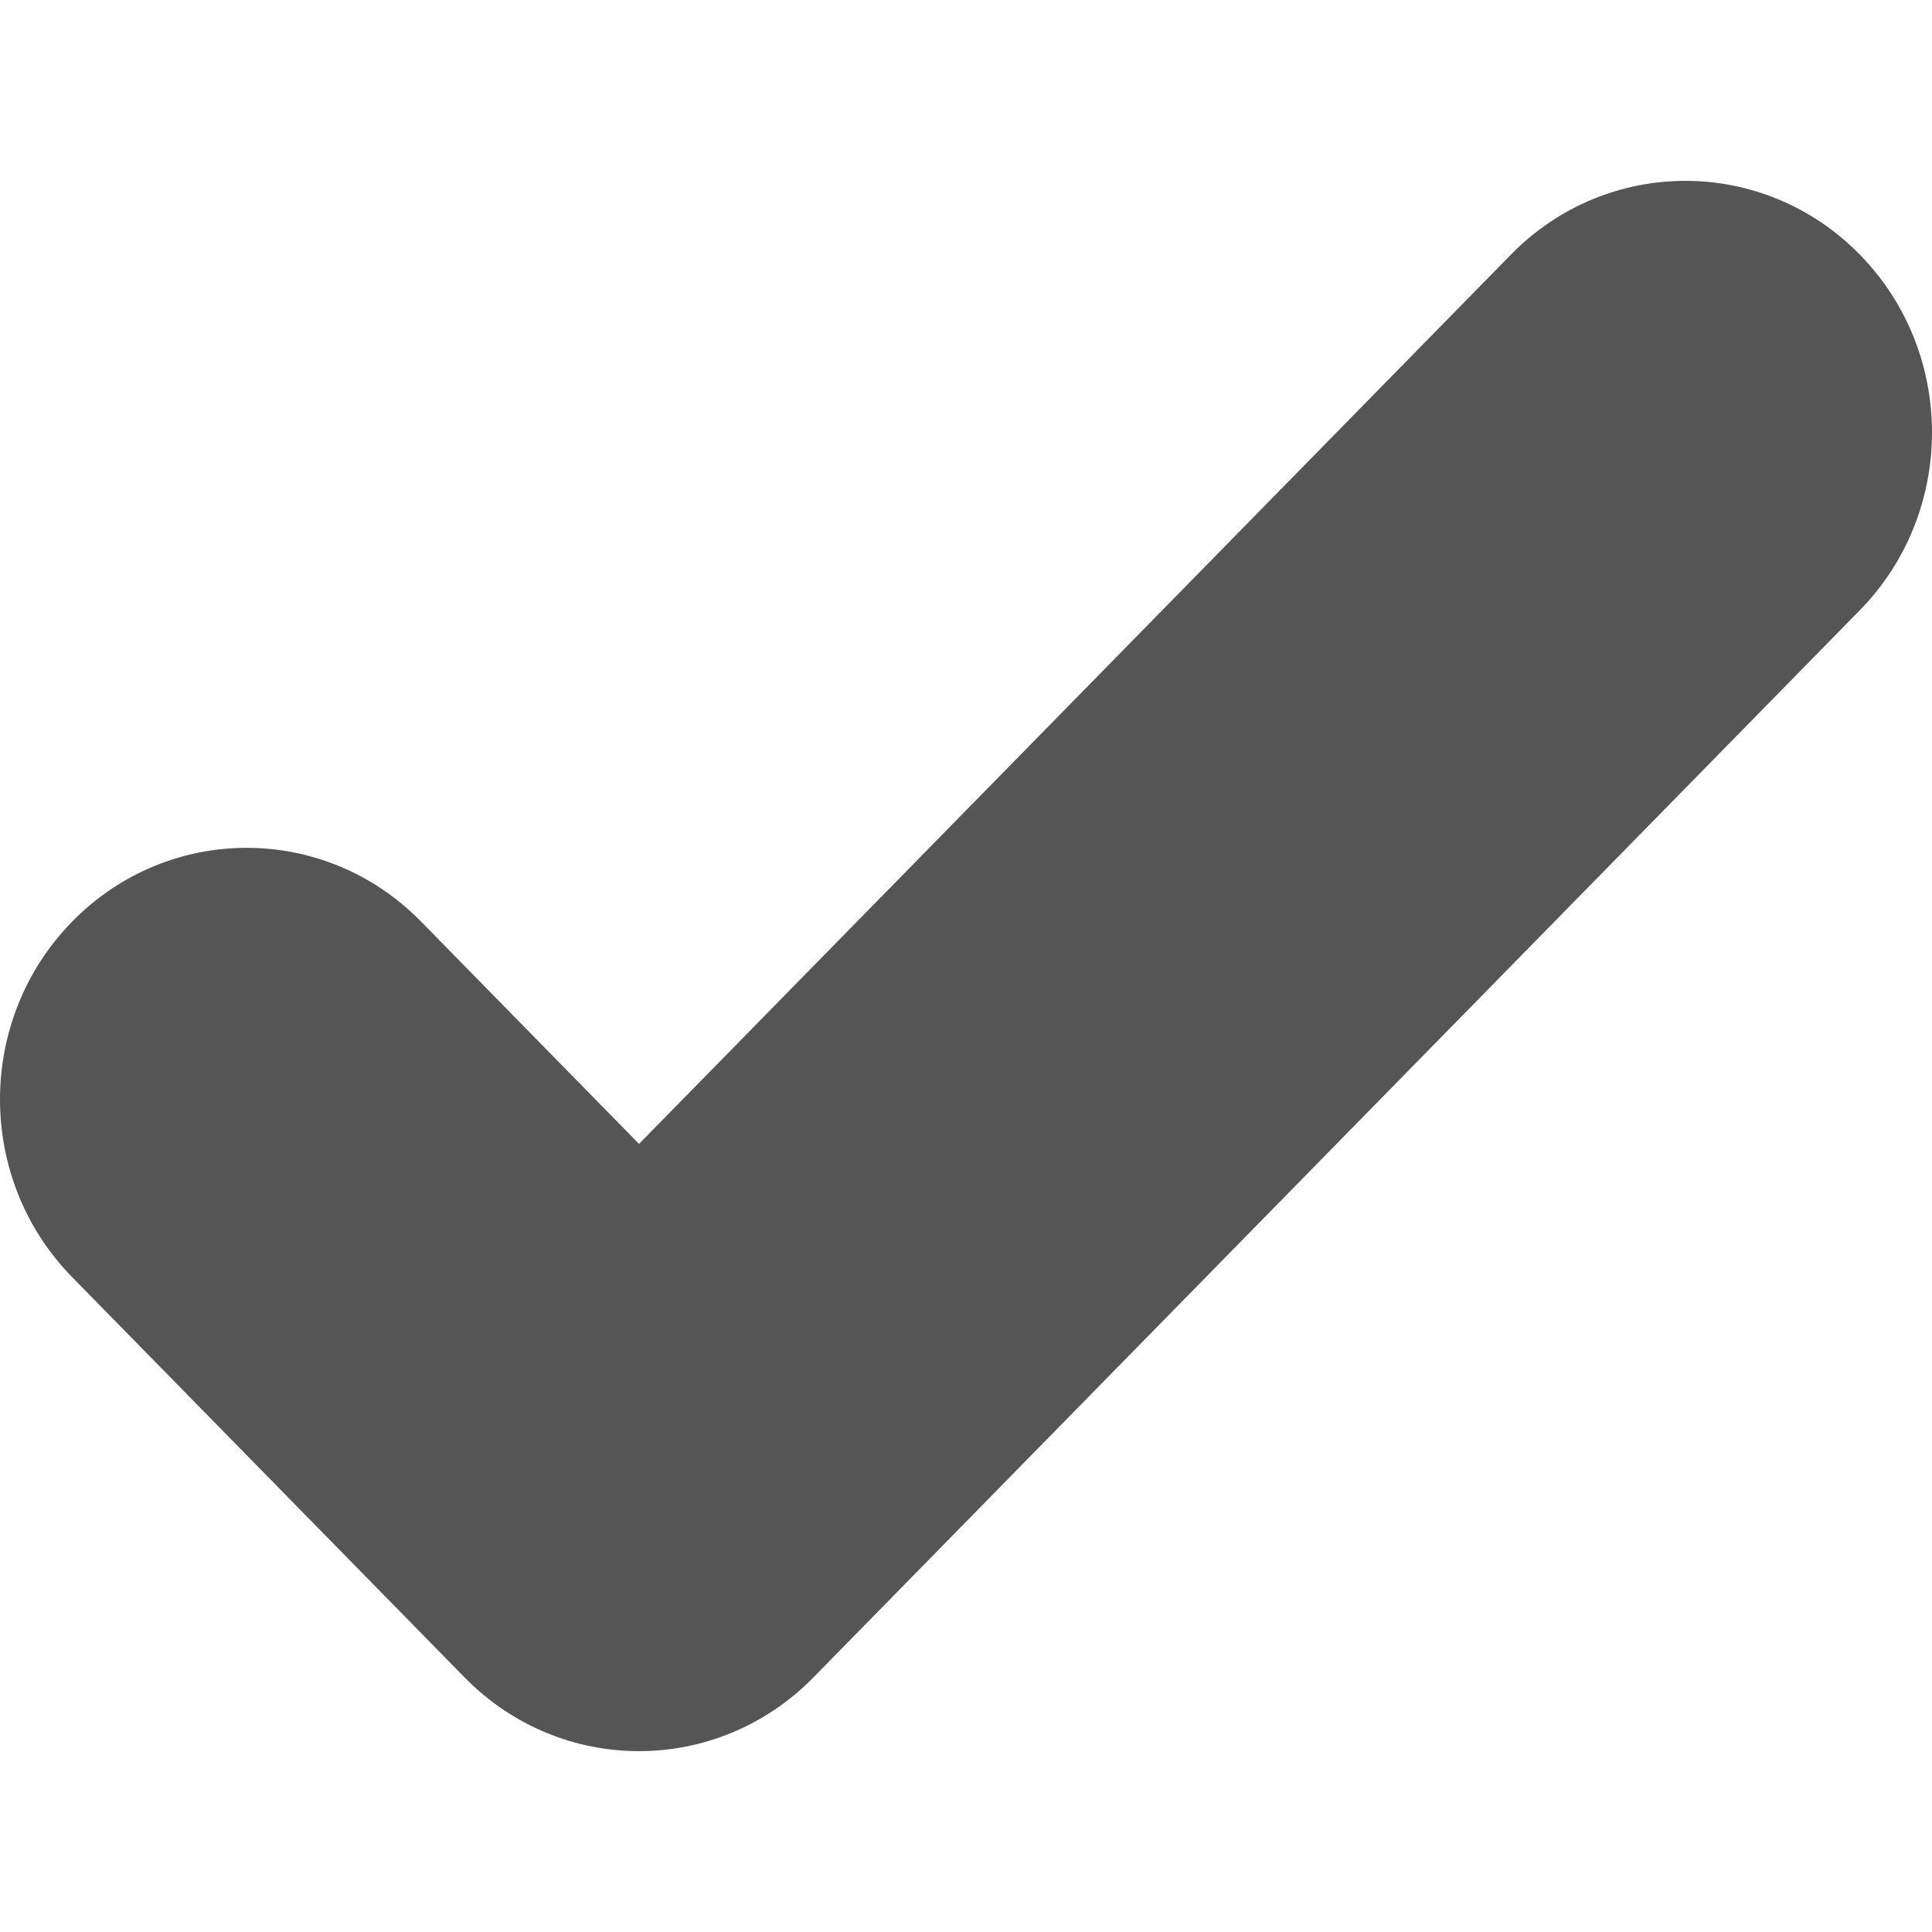
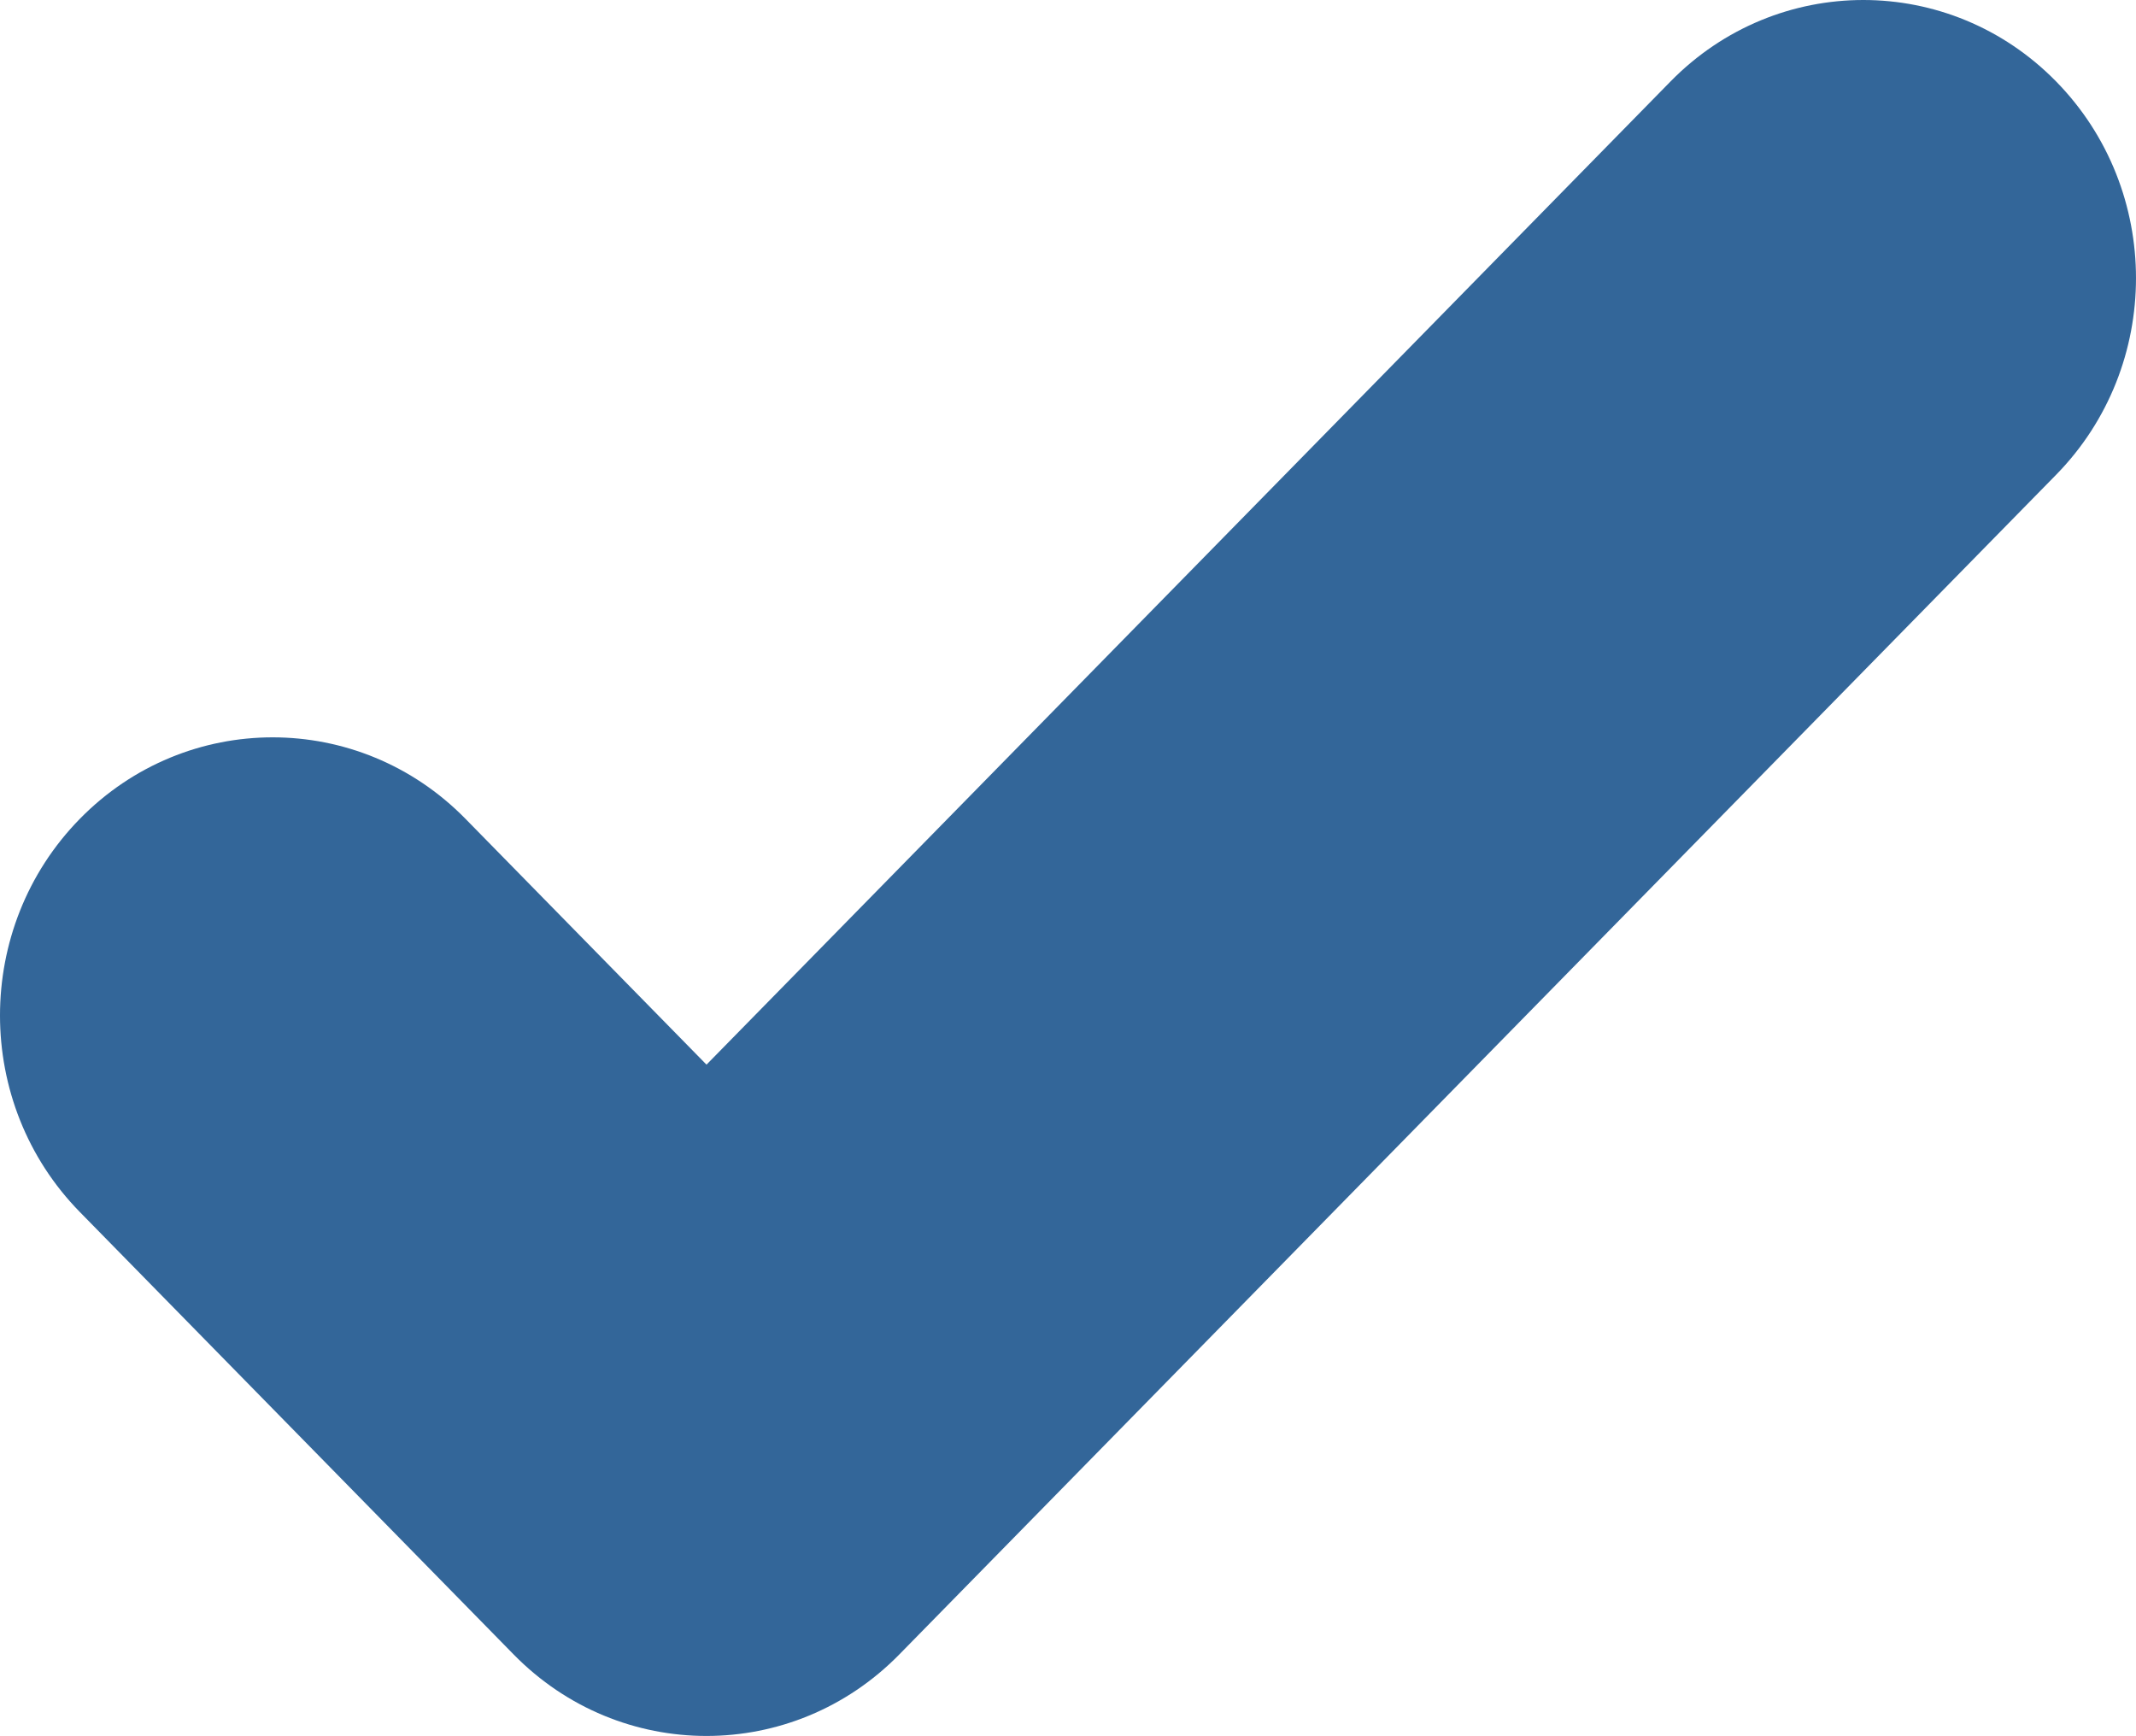
- <svg xmlns="http://www.w3.org/2000/svg" version="1.1" id="Capa_1" x="0px" y="0px" width="512px" height="512px" viewBox="0 0 611.99 611.99" style="enable-background:new 0 0 611.99 611.99;" xml:space="preserve">
-   <g>
-     <g>
-       <g id="_x39__34_">
-         <g>
-           <path d="M589.105,80.63c-30.513-31.125-79.965-31.125-110.478,0L202.422,362.344l-69.061-70.438     c-30.513-31.125-79.965-31.125-110.478,0c-30.513,31.125-30.513,81.572,0,112.678l124.29,126.776     c30.513,31.125,79.965,31.125,110.478,0l331.453-338.033C619.619,162.202,619.619,111.755,589.105,80.63z" data-original="#000000" class="active-path" data-old_color="#000000" fill="#555555" />
+ <svg xmlns="http://www.w3.org/2000/svg" width="39.371" height="32" viewBox="0 0 39.371 32" version="1.1" id="SVGRoot">
+   <defs id="defs2990" />
+   <g id="layer1" transform="translate(11.56043,-6.249999)">
+     <g transform="matrix(0.06433228,0,0,0.06433228,-11.56031,2.564644)" id="g9" style="fill:#336699">
+       <g id="g7" style="fill:#336699">
+         <g id="_x39__34_" style="fill:#336699">
+           <g id="g4" style="fill:#336699">
+             <path style="fill:#336699" d="M 589.105,80.63 C 558.592,49.505 509.14,49.505 478.627,80.63 L 202.422,362.344 133.361,291.906 c -30.513,-31.125 -79.965,-31.125 -110.478,0 -30.513,31.125 -30.513,81.572 0,112.678 l 124.29,126.776 c 30.513,31.125 79.965,31.125 110.478,0 L 589.104,193.327 c 30.515,-31.125 30.515,-81.572 10e-4,-112.697 z" data-original="#000000" class="active-path" data-old_color="#000000" id="path2-3" />
+           </g>
        </g>
      </g>
    </g>
  </g>
</svg>
